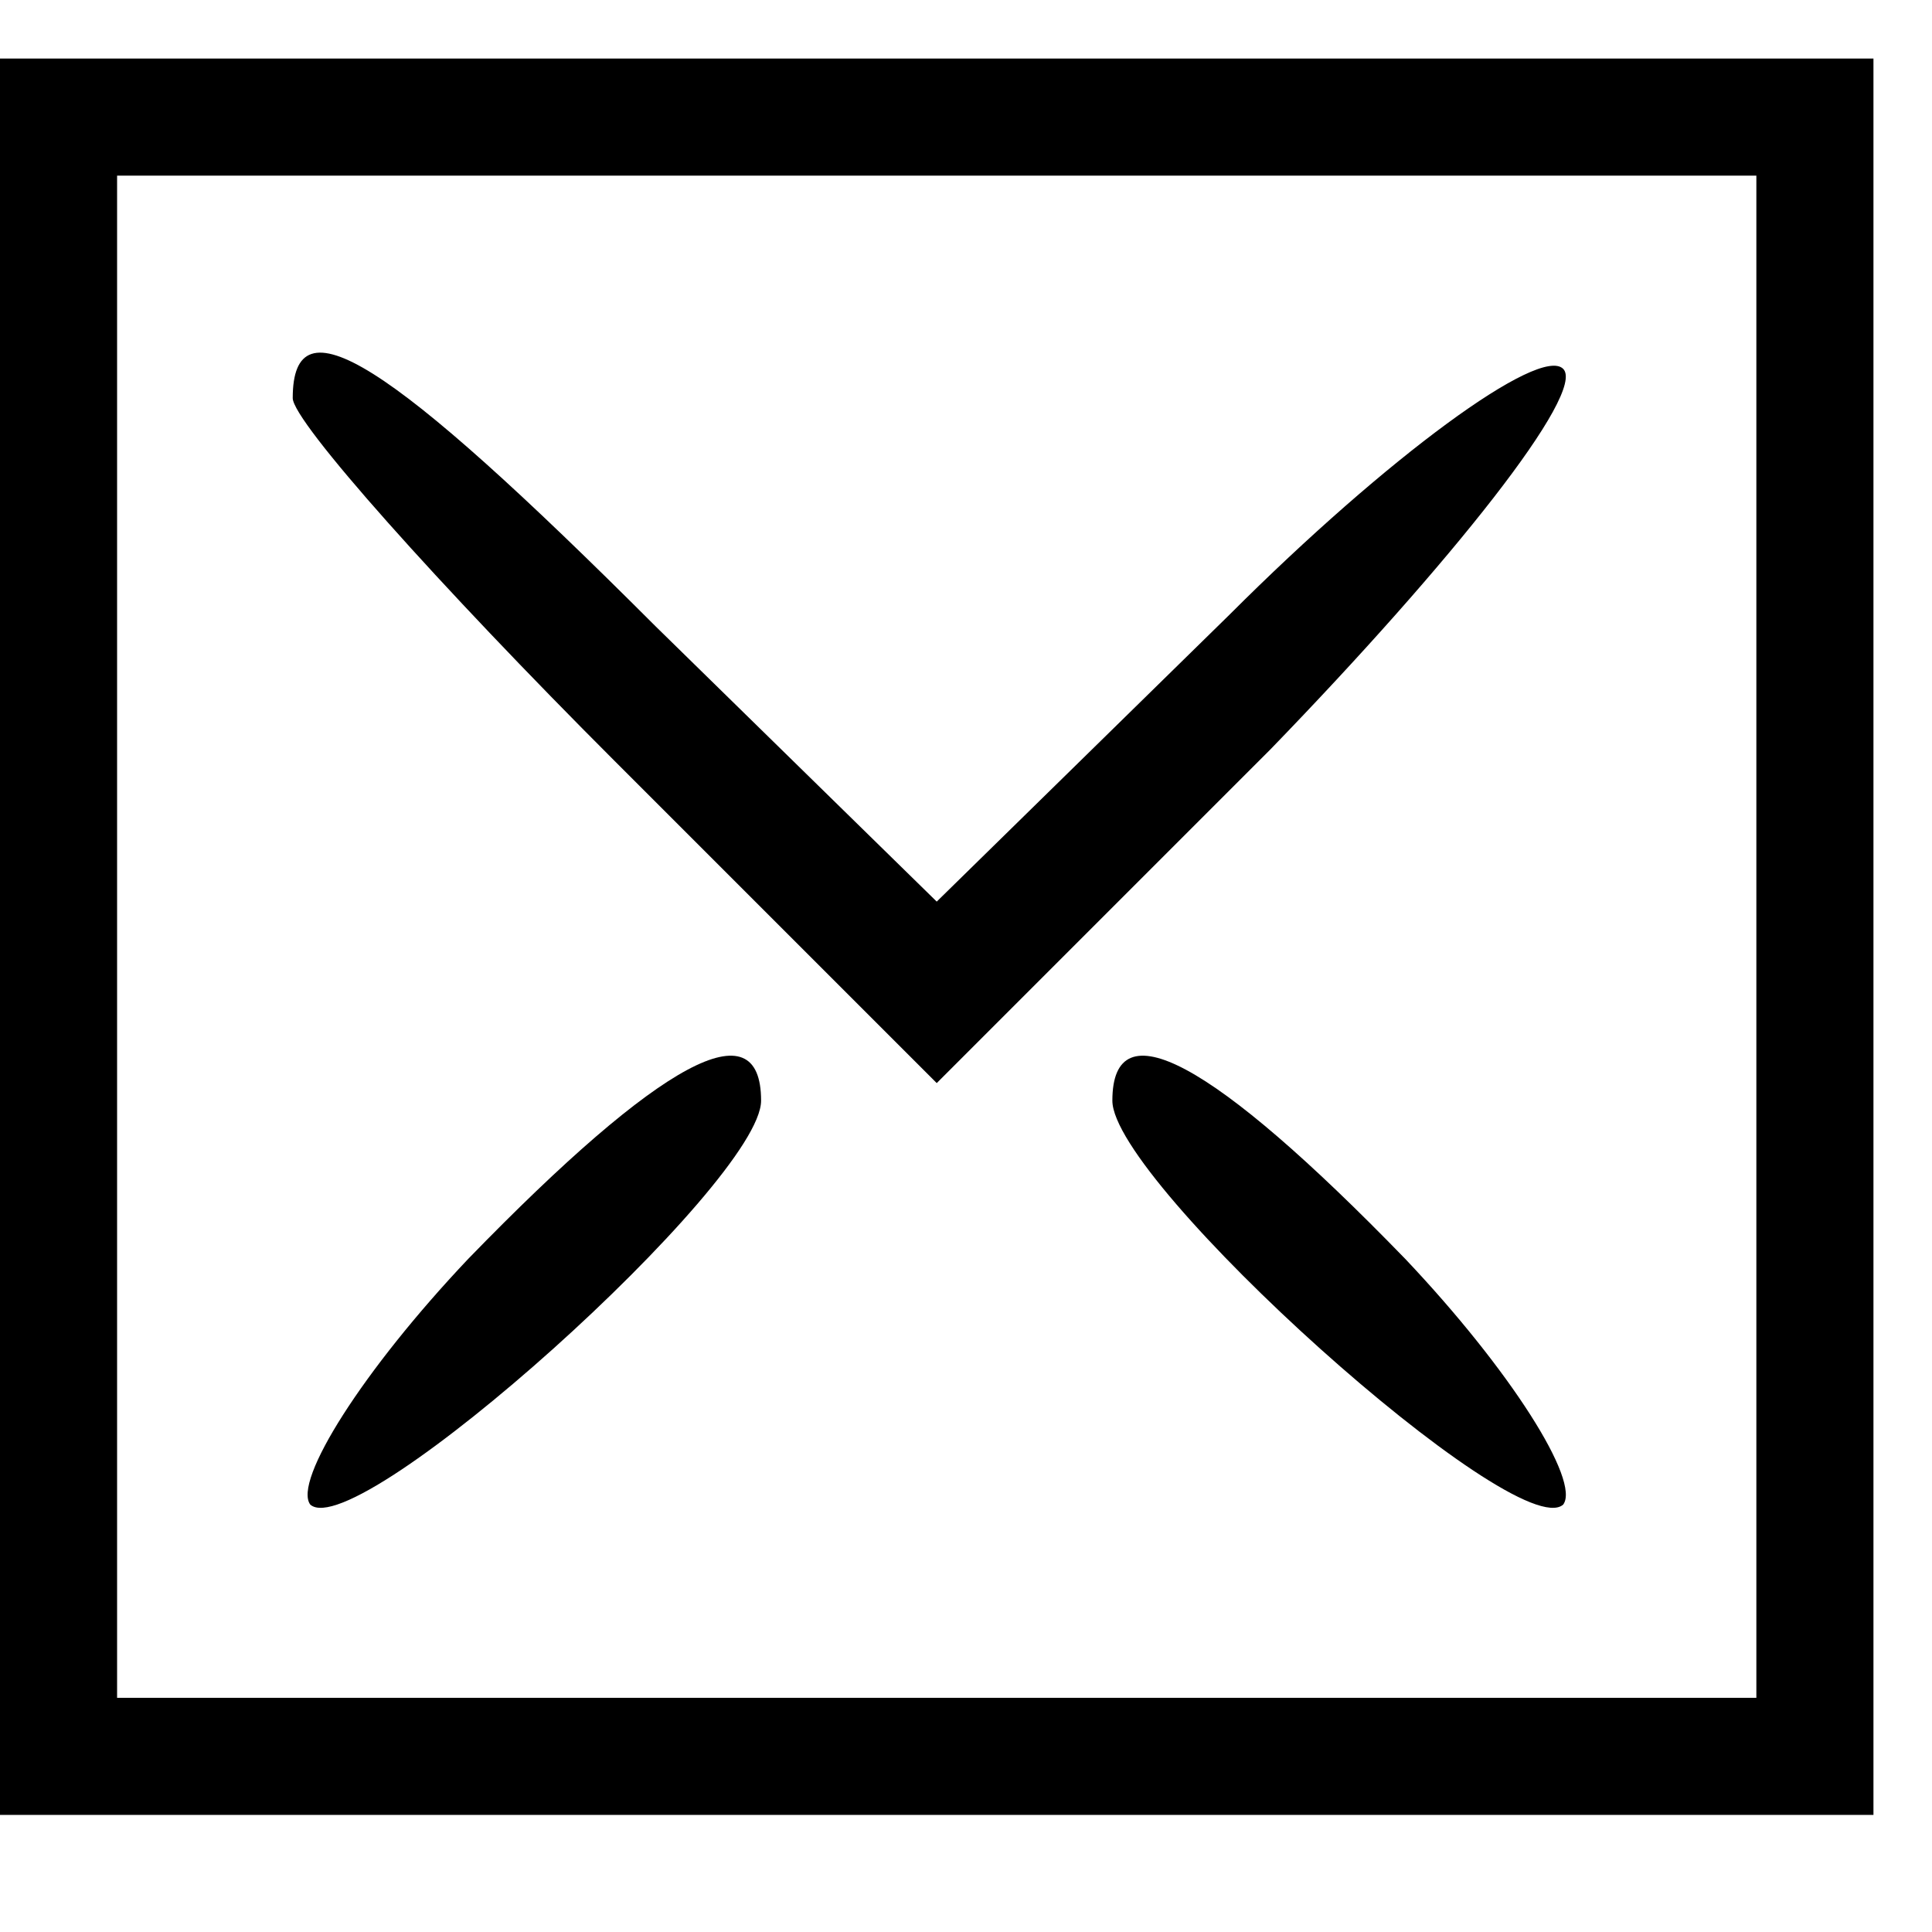
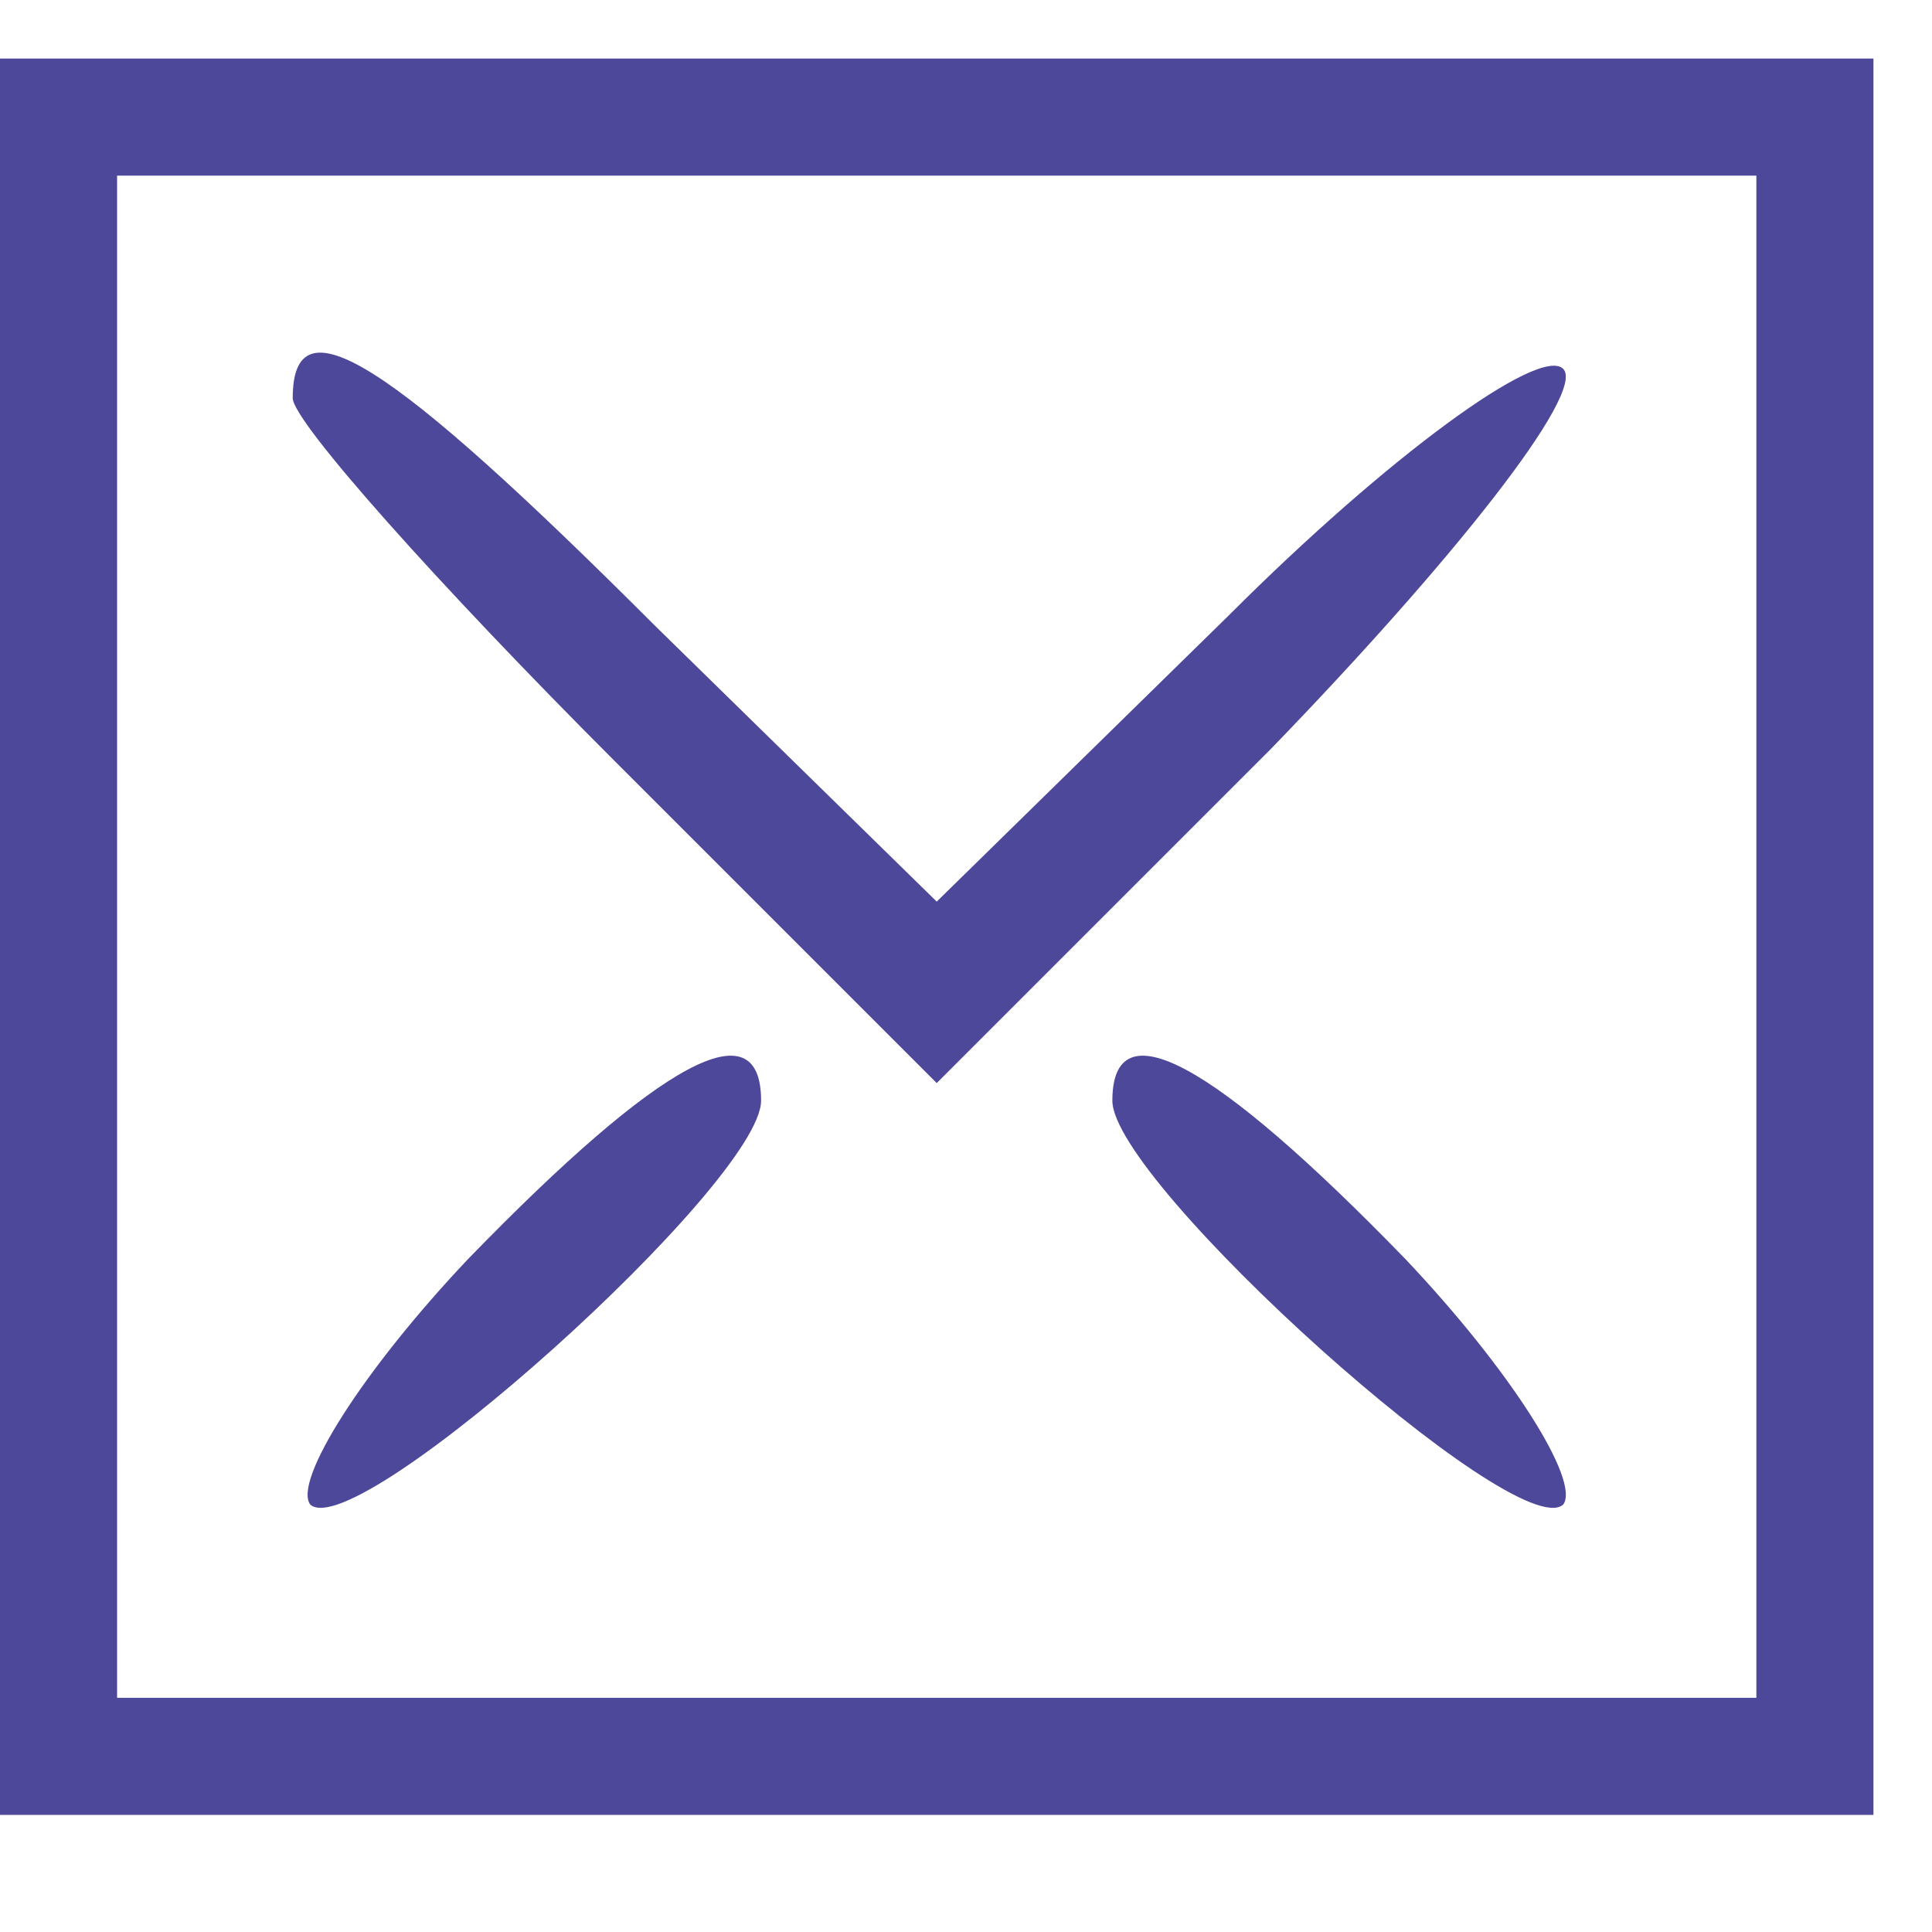
<svg xmlns="http://www.w3.org/2000/svg" version="1.0" width="33pt" height="33pt" viewBox="0 0 33 33" preserveAspectRatio="xMidYMid meet">
-   <g transform="translate(0,33) scale(0.1,-0.1)" fill="#000000" stroke="none">
+   <g transform="translate(0,33) scale(0.1,-0.1)" fill="#4e489b" stroke="none">
    <path d="M0 170 l0 -150 160 0 160 0 0 150 0 150 -160 0 -160 0 0 -150z m300 0 l0 -130 -140 0 -140 0 0 130 0 130 140 0 140 0 0 -130z" />
    <path d="M50 262 c0 -4 25 -32 55 -62 l55 -55 57 57 c31 32 54 61 50 65 -4 4 -30 -15 -57 -42 l-50 -49 -48 47 c-46 46 -62 56 -62 39z" />
    <path d="M80 115 c-18 -19 -30 -38 -27 -42 8 -7 77 55 77 69 0 16 -17 7 -50 -27z" />
    <path d="M190 142 c0 -14 69 -76 77 -69 3 4 -9 23 -27 42 -33 34 -50 43 -50 27z" />
  </g>
</svg>
